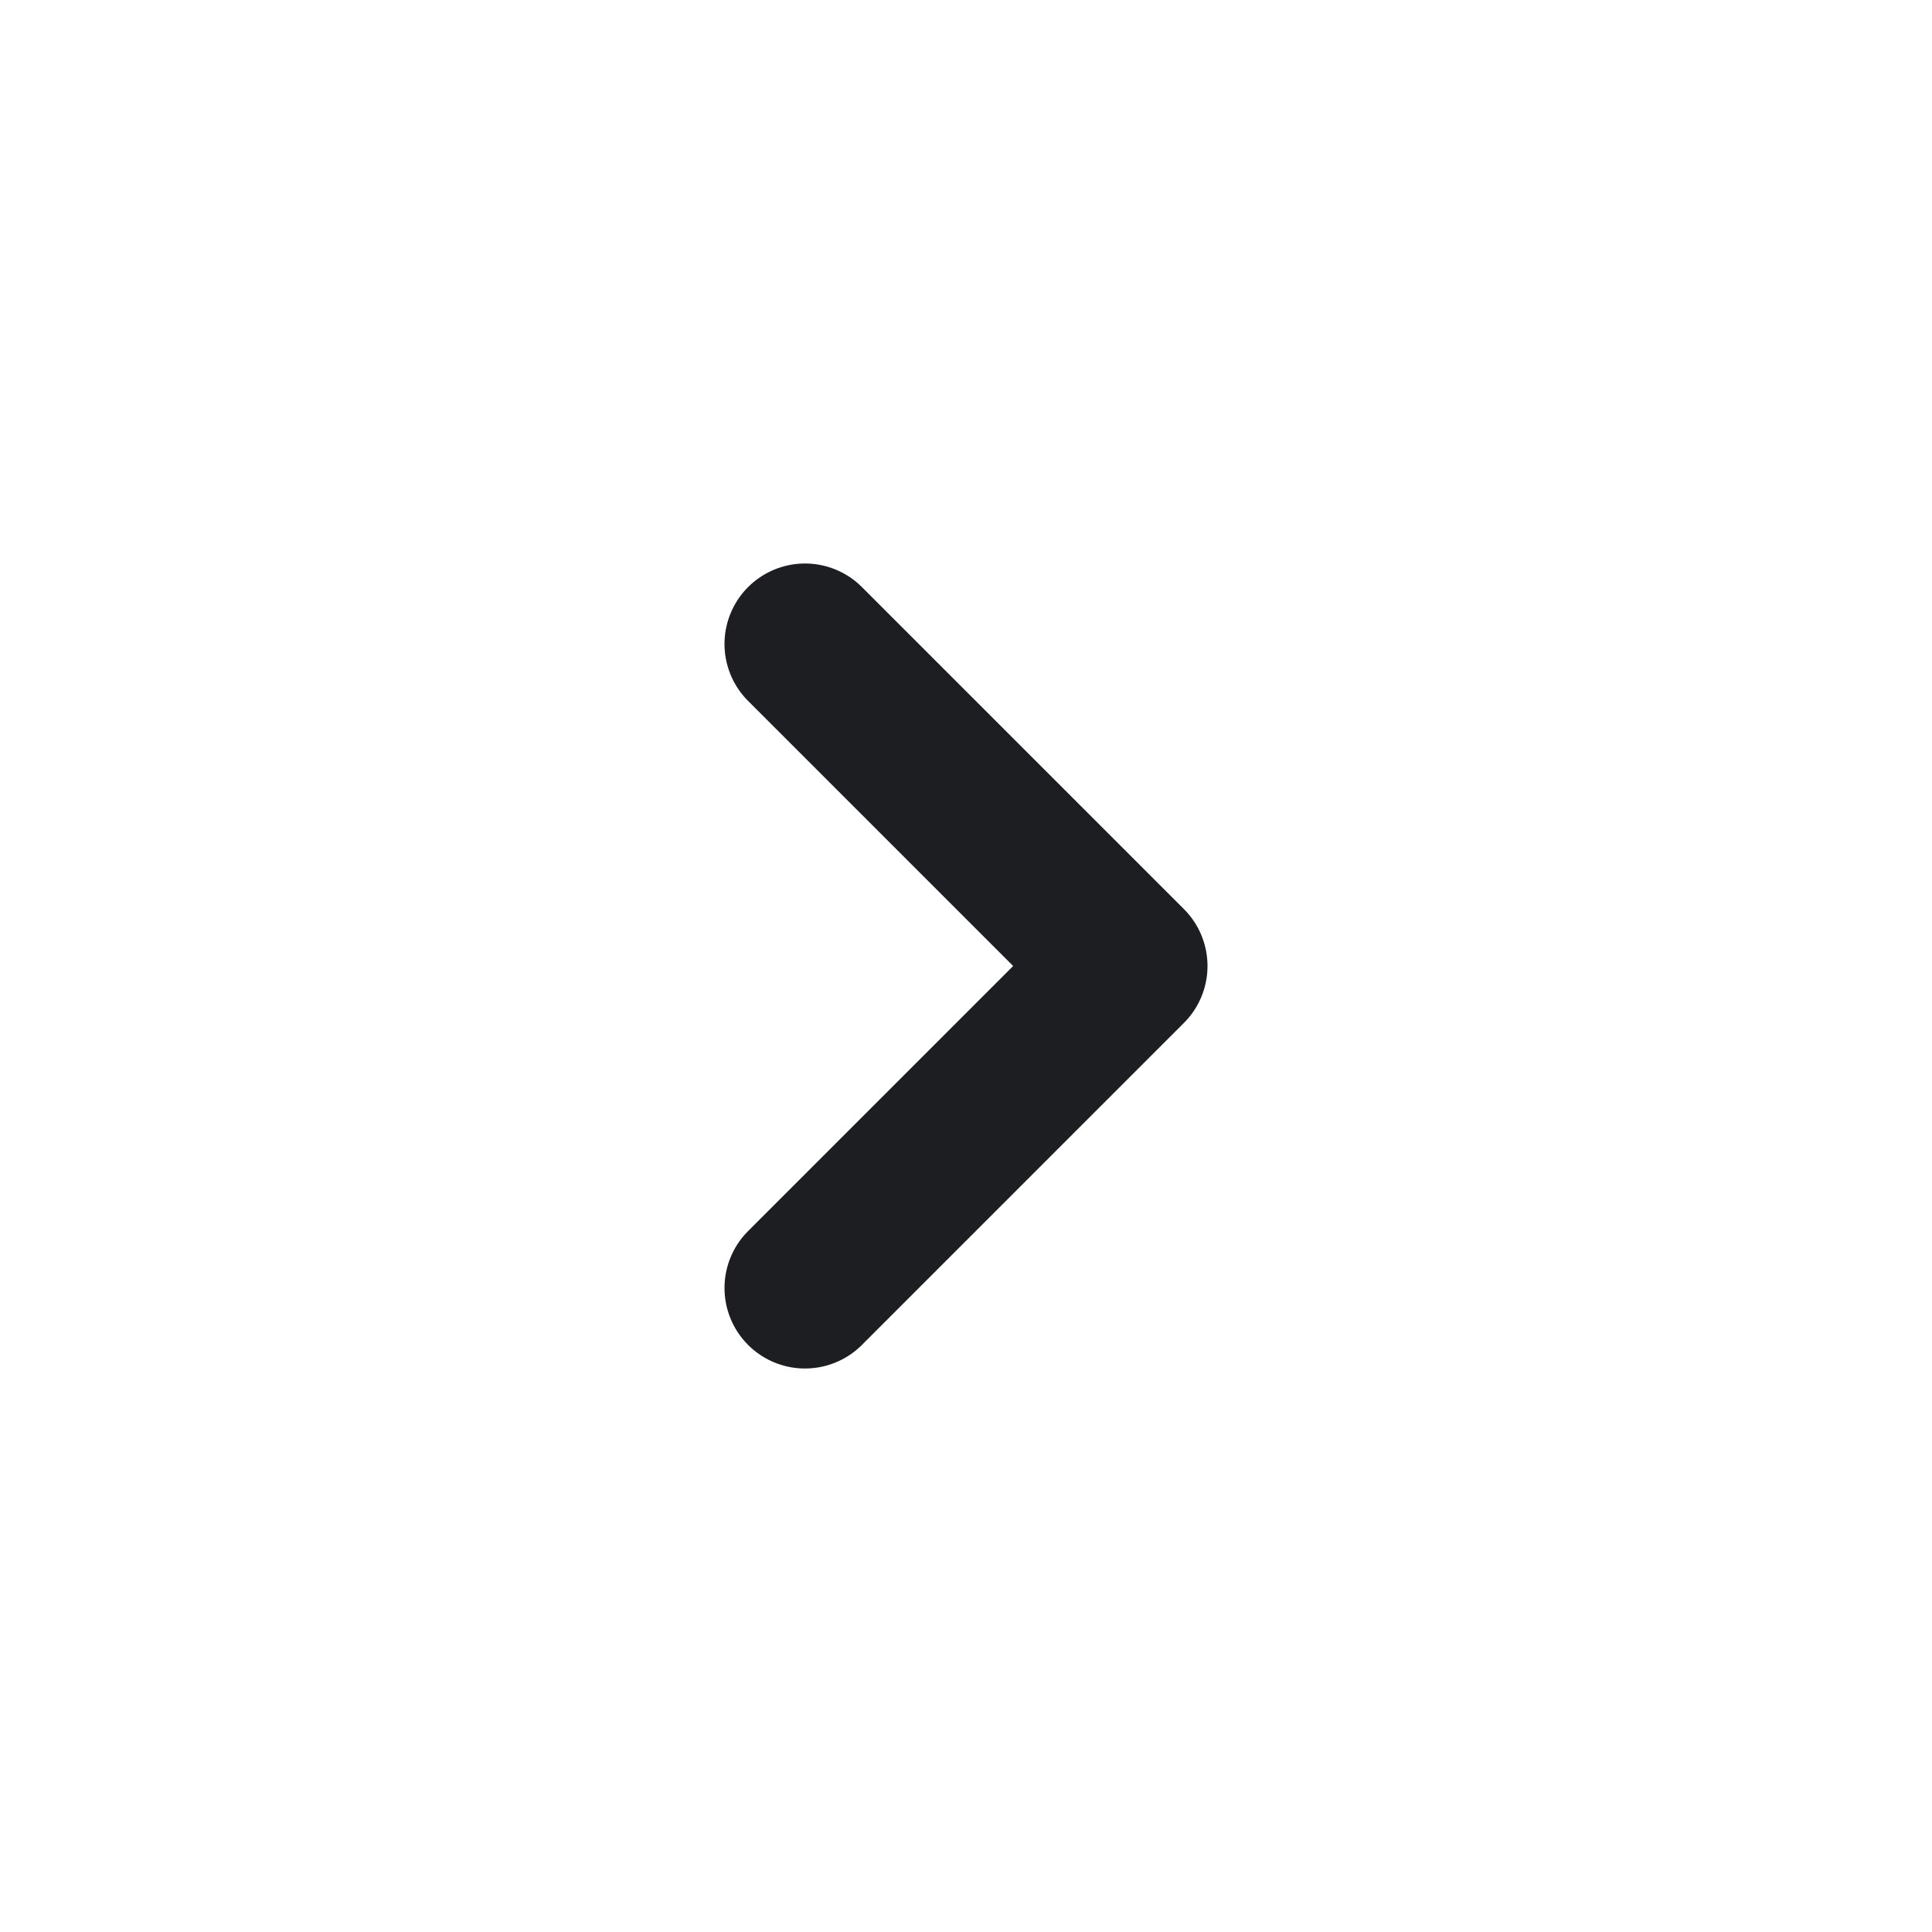
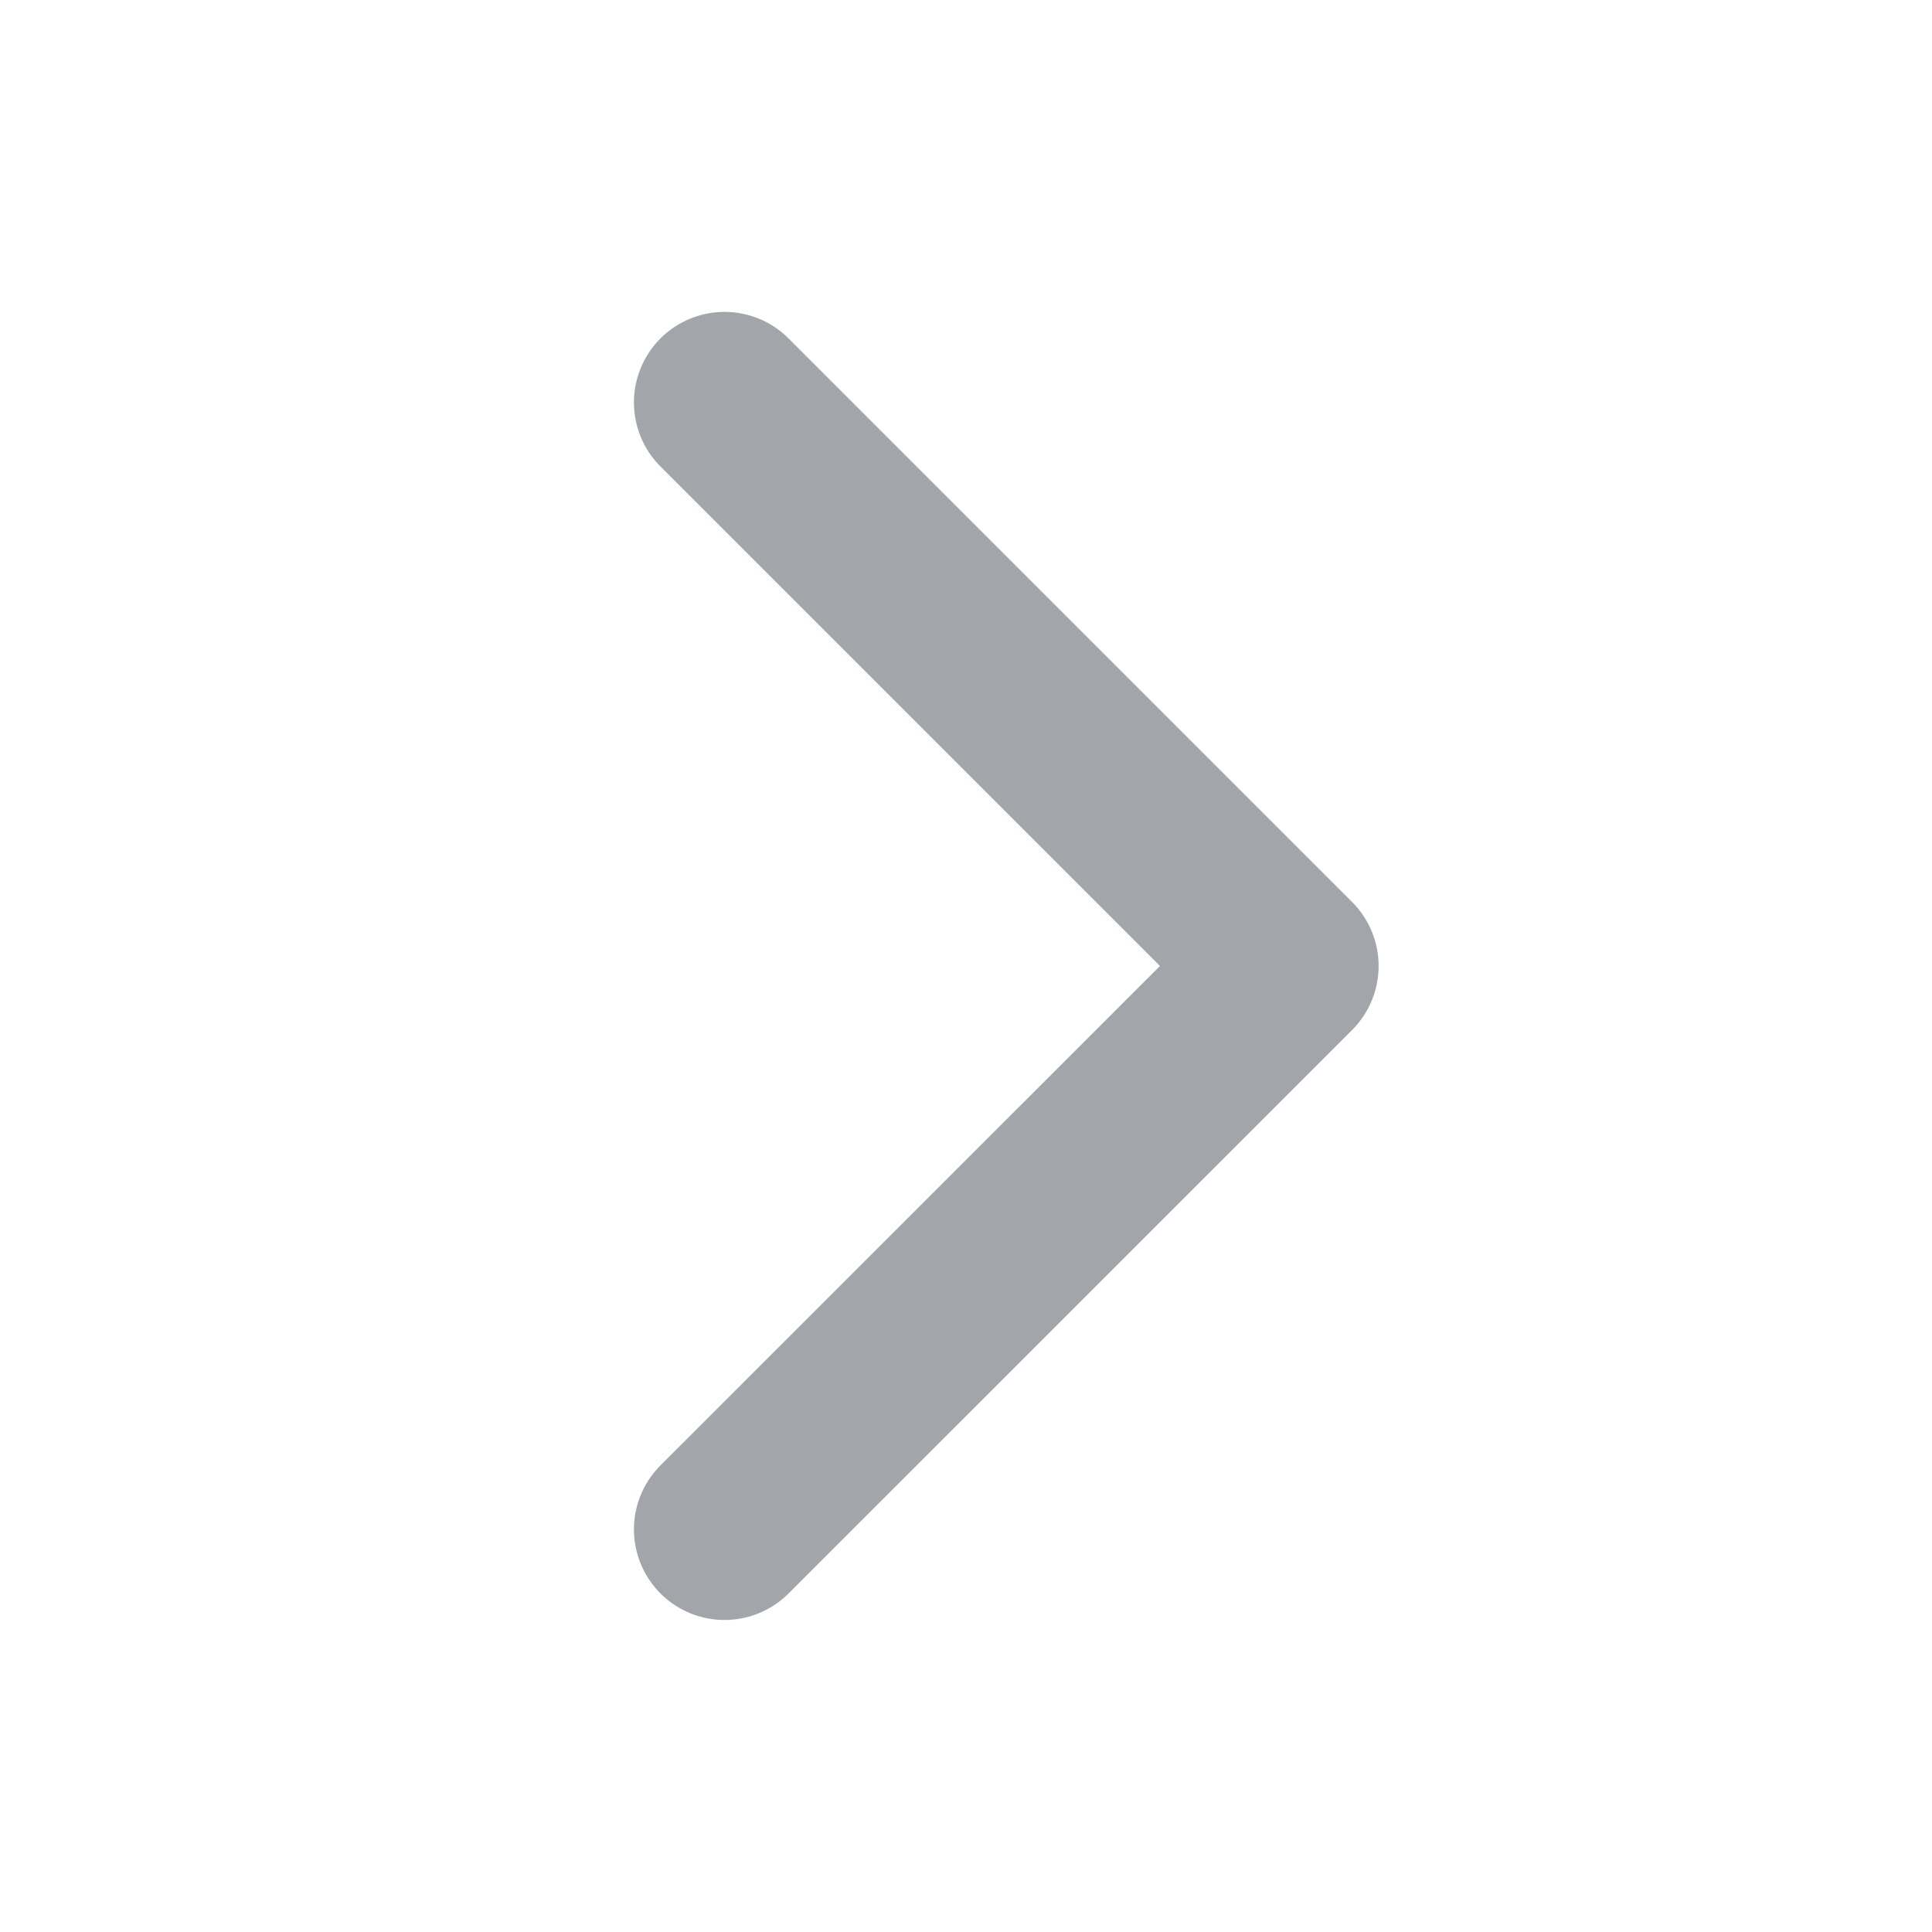
- <svg xmlns="http://www.w3.org/2000/svg" width="24" height="24" viewBox="0 0 24 24" fill="none">
-   <path d="M10 8L14 12L10 16" stroke="#1C1E22" stroke-width="2" stroke-linecap="round" stroke-linejoin="round" />
+ <svg xmlns="http://www.w3.org/2000/svg" width="16" height="16" viewBox="0 0 16 16" fill="none">
+   <g id="mobile_icon">
+     <path id="Vector" d="M6 3.333L10.667 8L6 12.666" stroke="#A2A5AA" stroke-width="1.5" stroke-linecap="round" stroke-linejoin="round" />
+   </g>
</svg>
